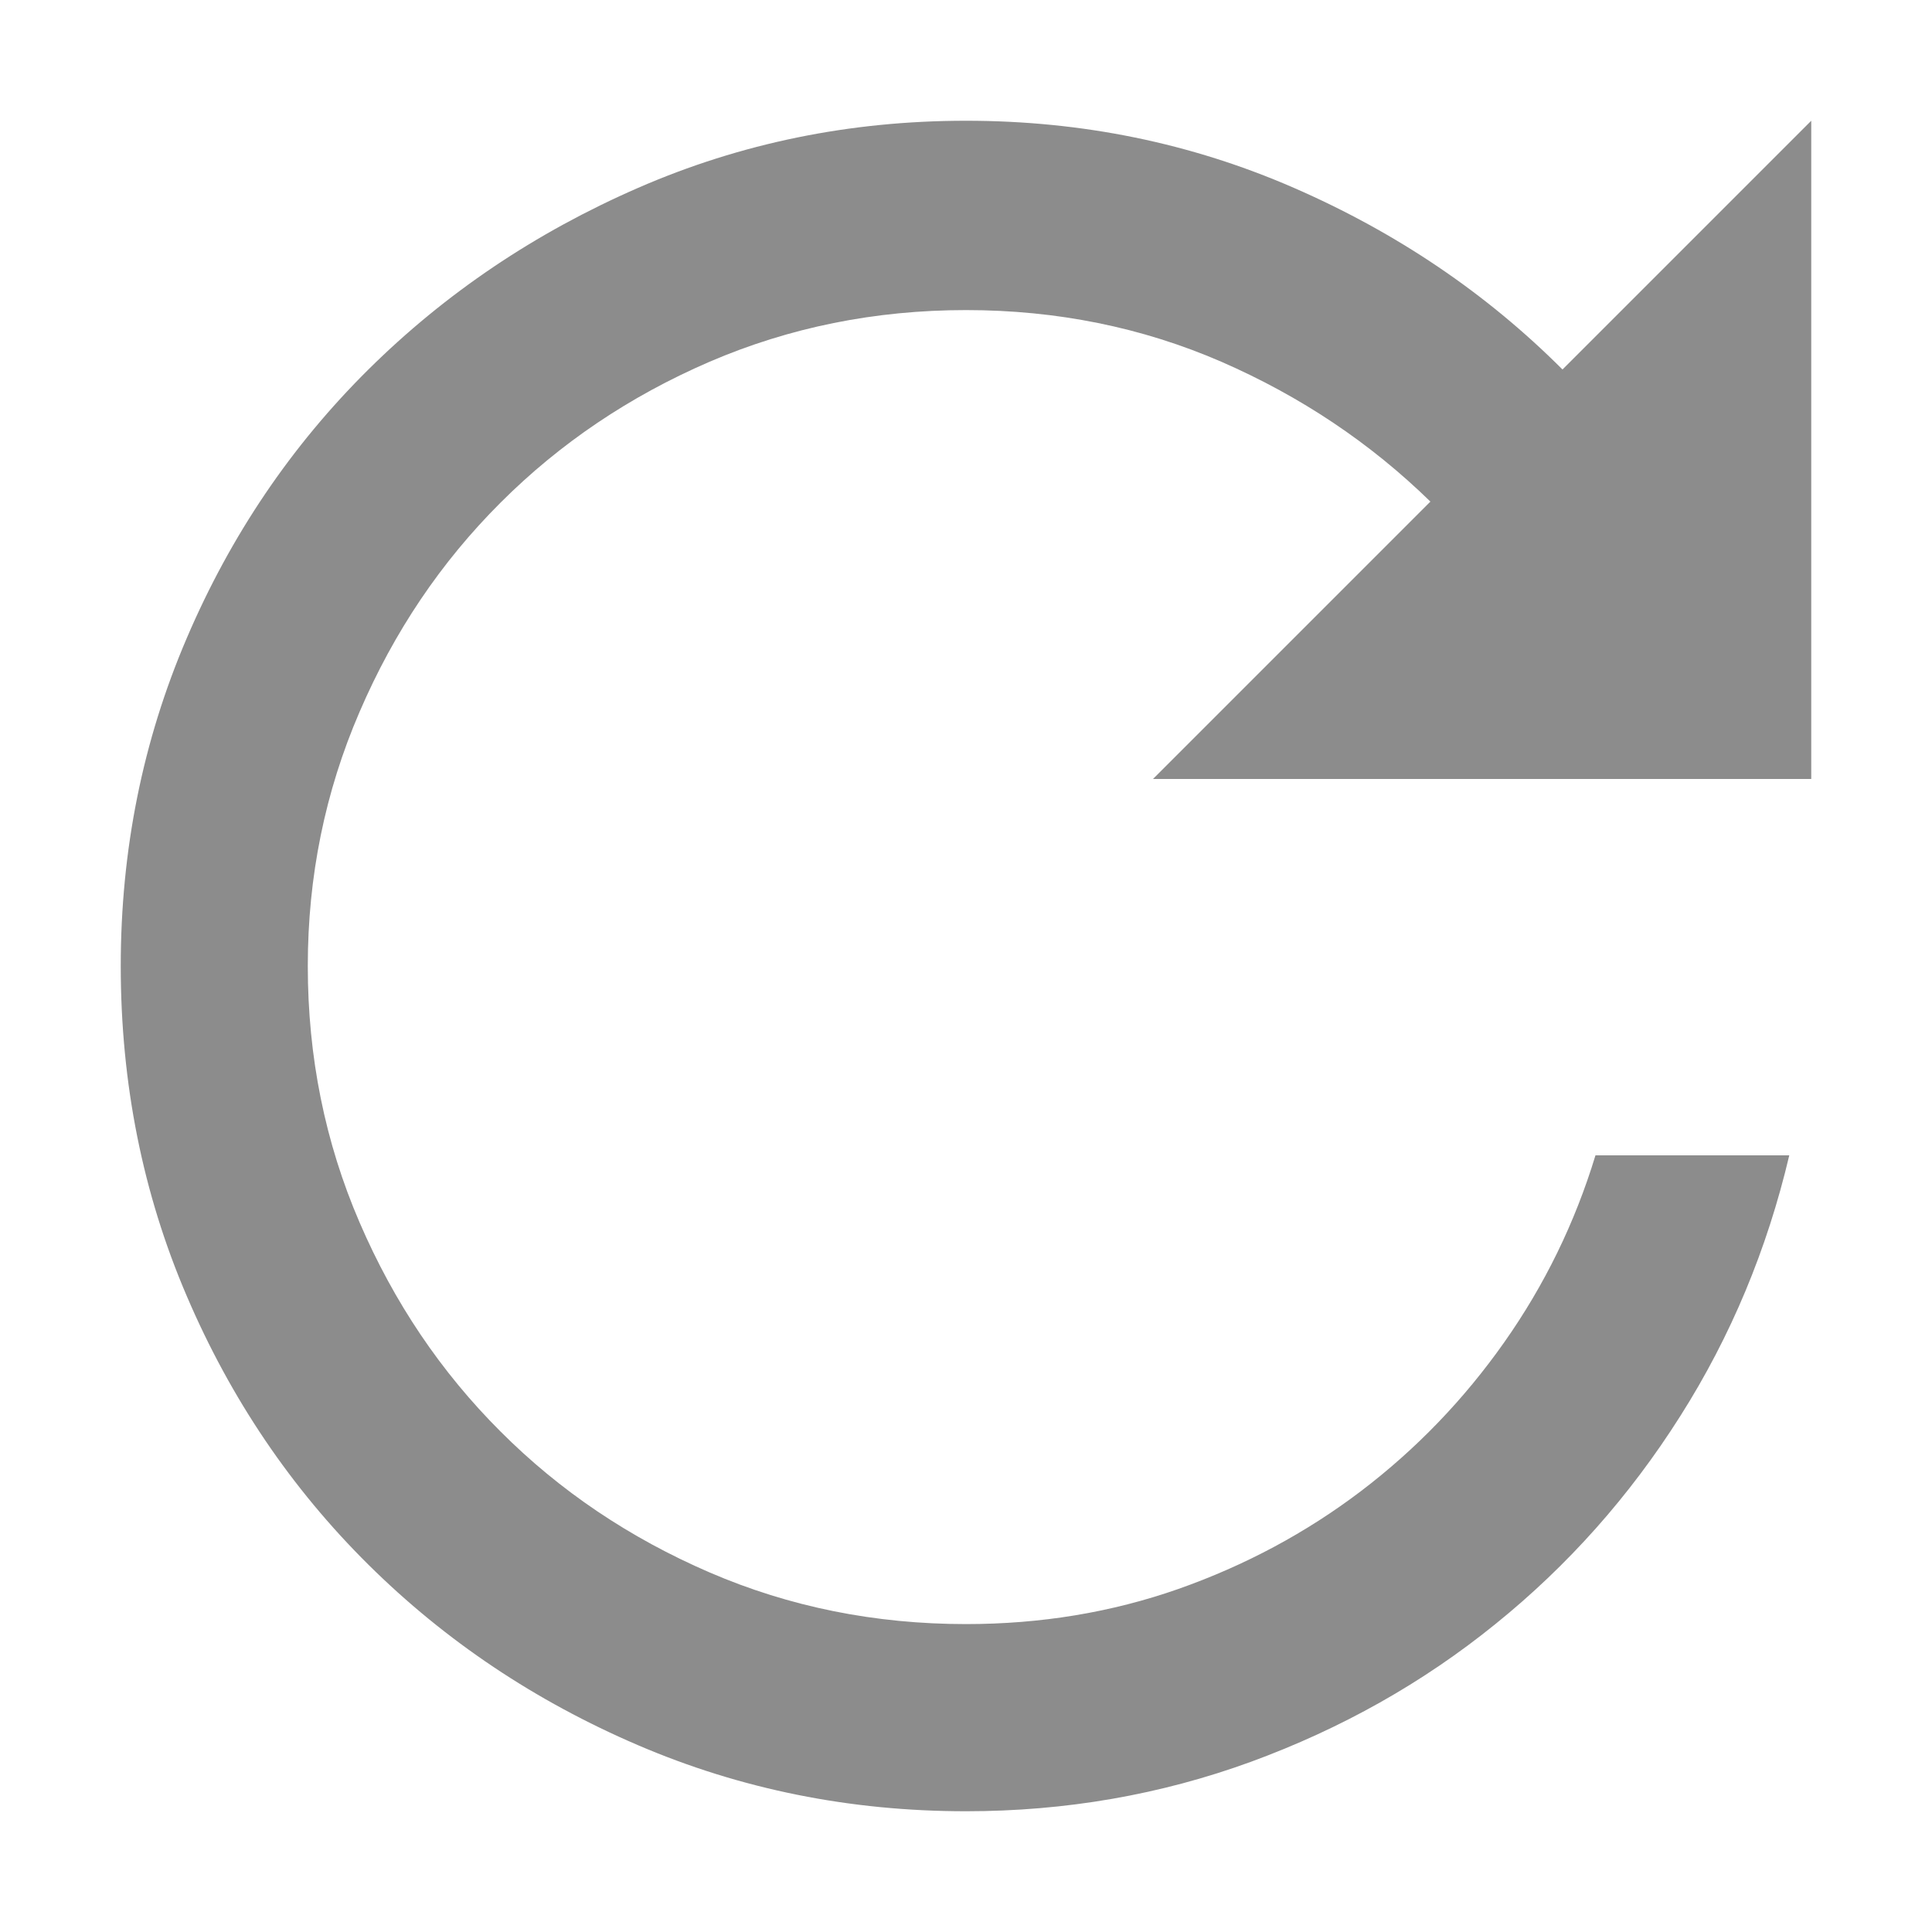
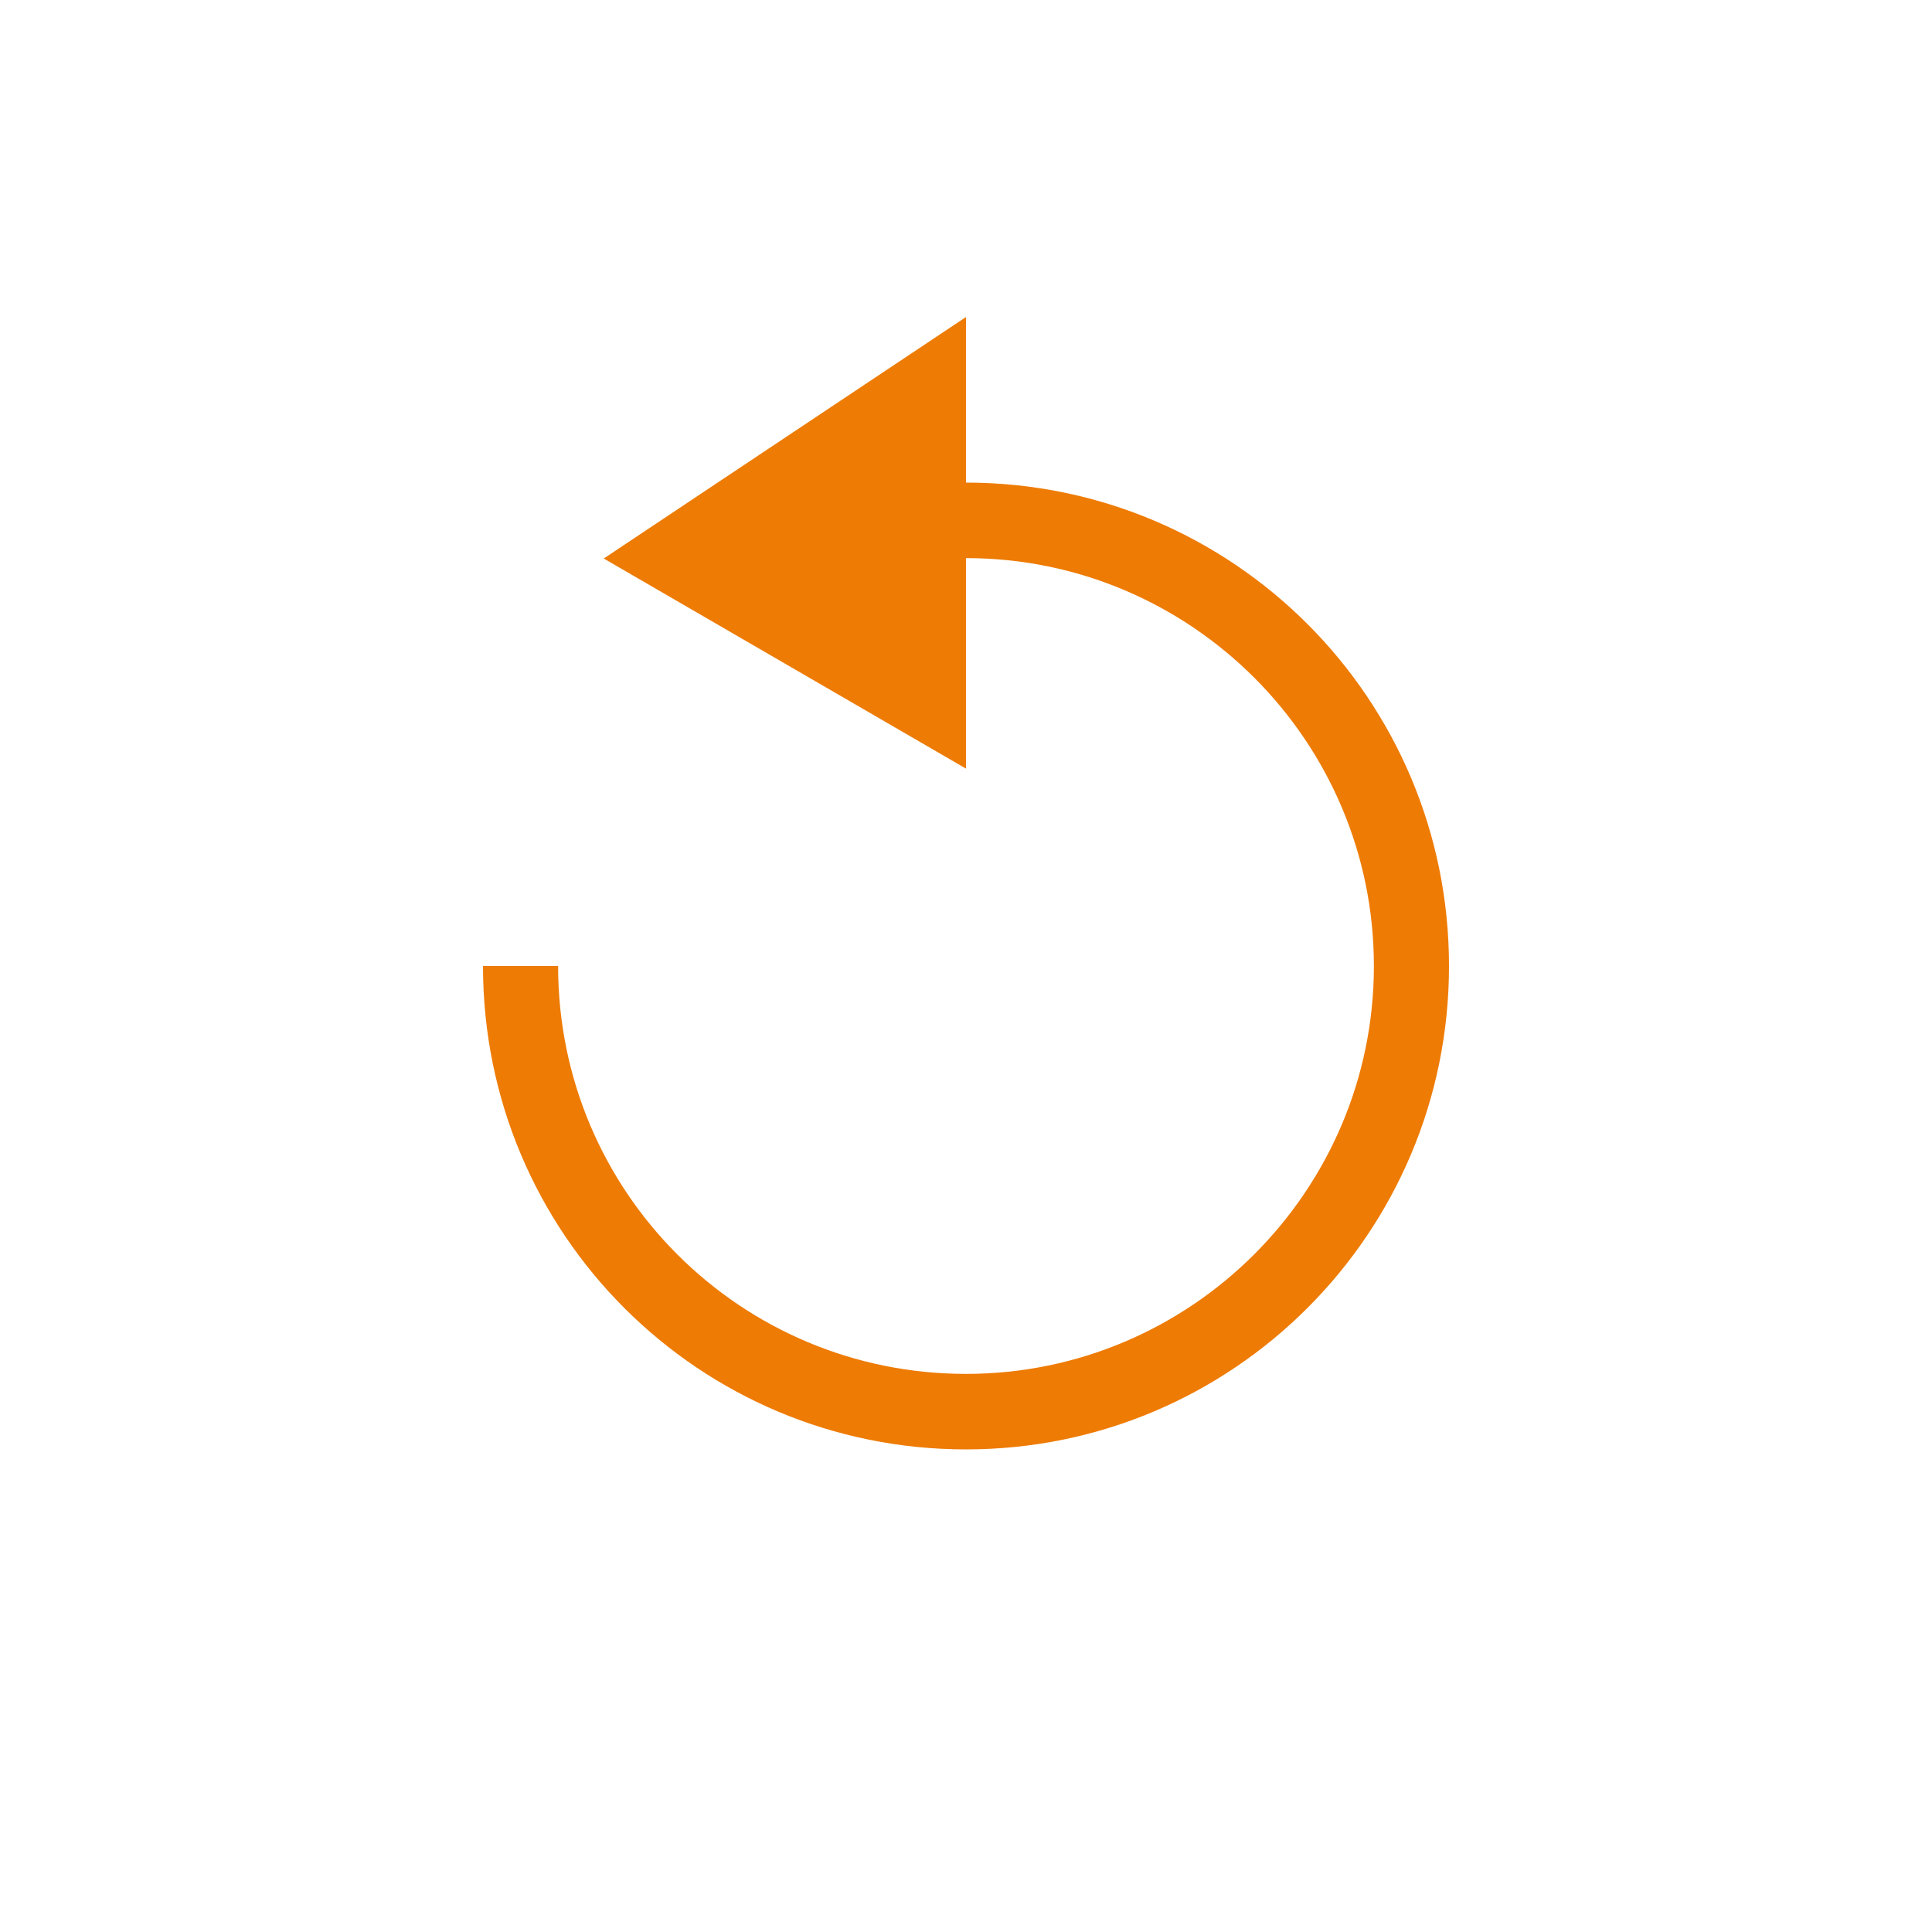
- <svg xmlns="http://www.w3.org/2000/svg" width="16" height="16" viewBox="0 0 16 16" fill="none">
-   <path d="M8 13.45C7.247 13.45 6.539 13.308 5.876 13.022C5.214 12.736 4.637 12.348 4.145 11.855C3.652 11.363 3.263 10.786 2.978 10.124C2.692 9.461 2.549 8.753 2.549 8C2.549 7.259 2.692 6.557 2.978 5.895C3.263 5.232 3.652 4.655 4.145 4.163C4.637 3.671 5.214 3.282 5.876 2.996C6.539 2.711 7.247 2.568 8 2.568C8.753 2.568 9.458 2.711 10.115 2.996C10.771 3.282 11.348 3.668 11.846 4.154L9.549 6.451H15V1L12.94 3.06C12.308 2.428 11.567 1.927 10.716 1.556C9.865 1.185 8.96 1 8 1C7.04 1 6.135 1.185 5.284 1.556C4.433 1.927 3.689 2.428 3.051 3.06C2.413 3.692 1.911 4.433 1.547 5.284C1.182 6.135 1 7.04 1 8C1 8.972 1.182 9.884 1.547 10.734C1.911 11.585 2.413 12.326 3.051 12.958C3.689 13.59 4.433 14.088 5.284 14.453C6.135 14.818 7.04 15 8 15C8.826 15 9.613 14.863 10.361 14.59C11.108 14.316 11.783 13.937 12.384 13.45C12.986 12.964 13.496 12.39 13.915 11.728C14.335 11.066 14.635 10.345 14.818 9.568H13.213C13.043 10.127 12.791 10.643 12.457 11.117C12.123 11.591 11.728 12.001 11.272 12.348C10.816 12.694 10.312 12.964 9.759 13.159C9.206 13.353 8.62 13.45 8 13.45Z" fill="#8C8C8C" />
+ <svg xmlns="http://www.w3.org/2000/svg" width="24" height="24" viewBox="0 0 24 24" fill="none">
+   <path d="M12 18.005C15.314 18.005 18 15.319 18 12C18 8.681 15.314 5.995 12 5.995V3.938L7.5 6.938L12 9.548V6.933C14.794 6.933 17.067 9.206 17.067 12C17.067 14.794 14.794 17.067 12 17.067C9.206 17.067 6.933 14.812 6.933 12H6C6 15.328 8.686 18.005 12 18.005Z" fill="#EE7B04" />
</svg>
